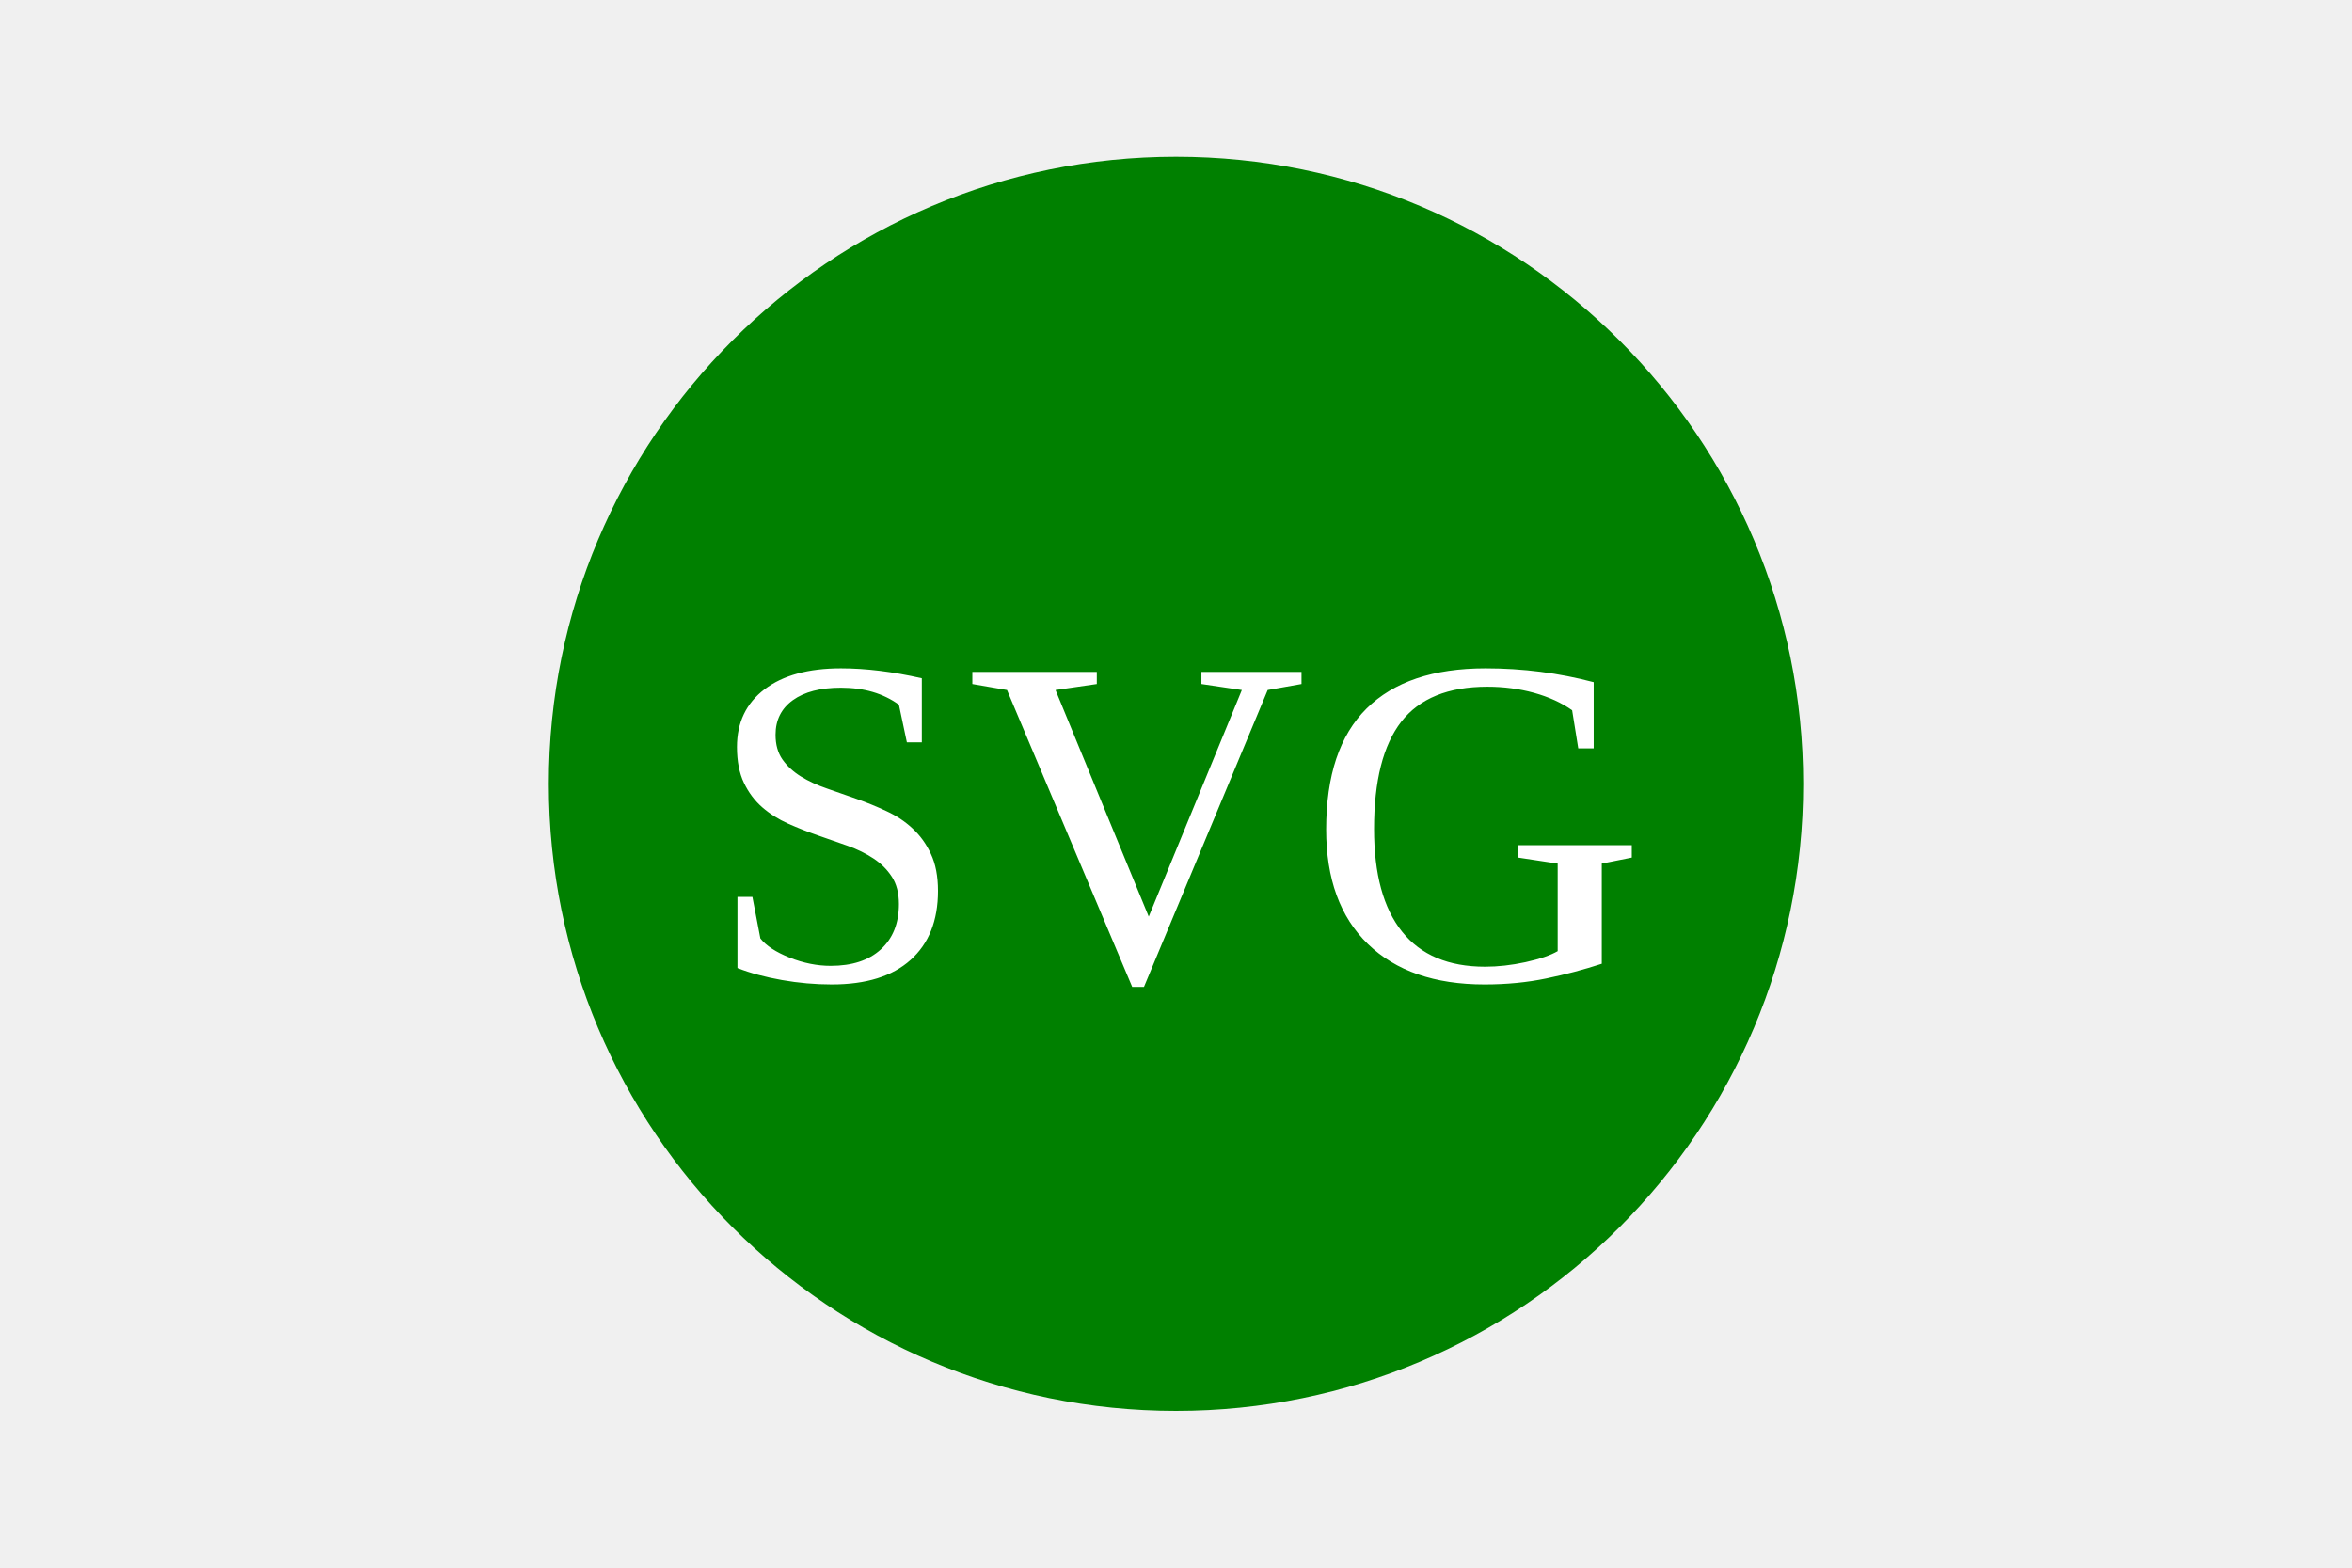
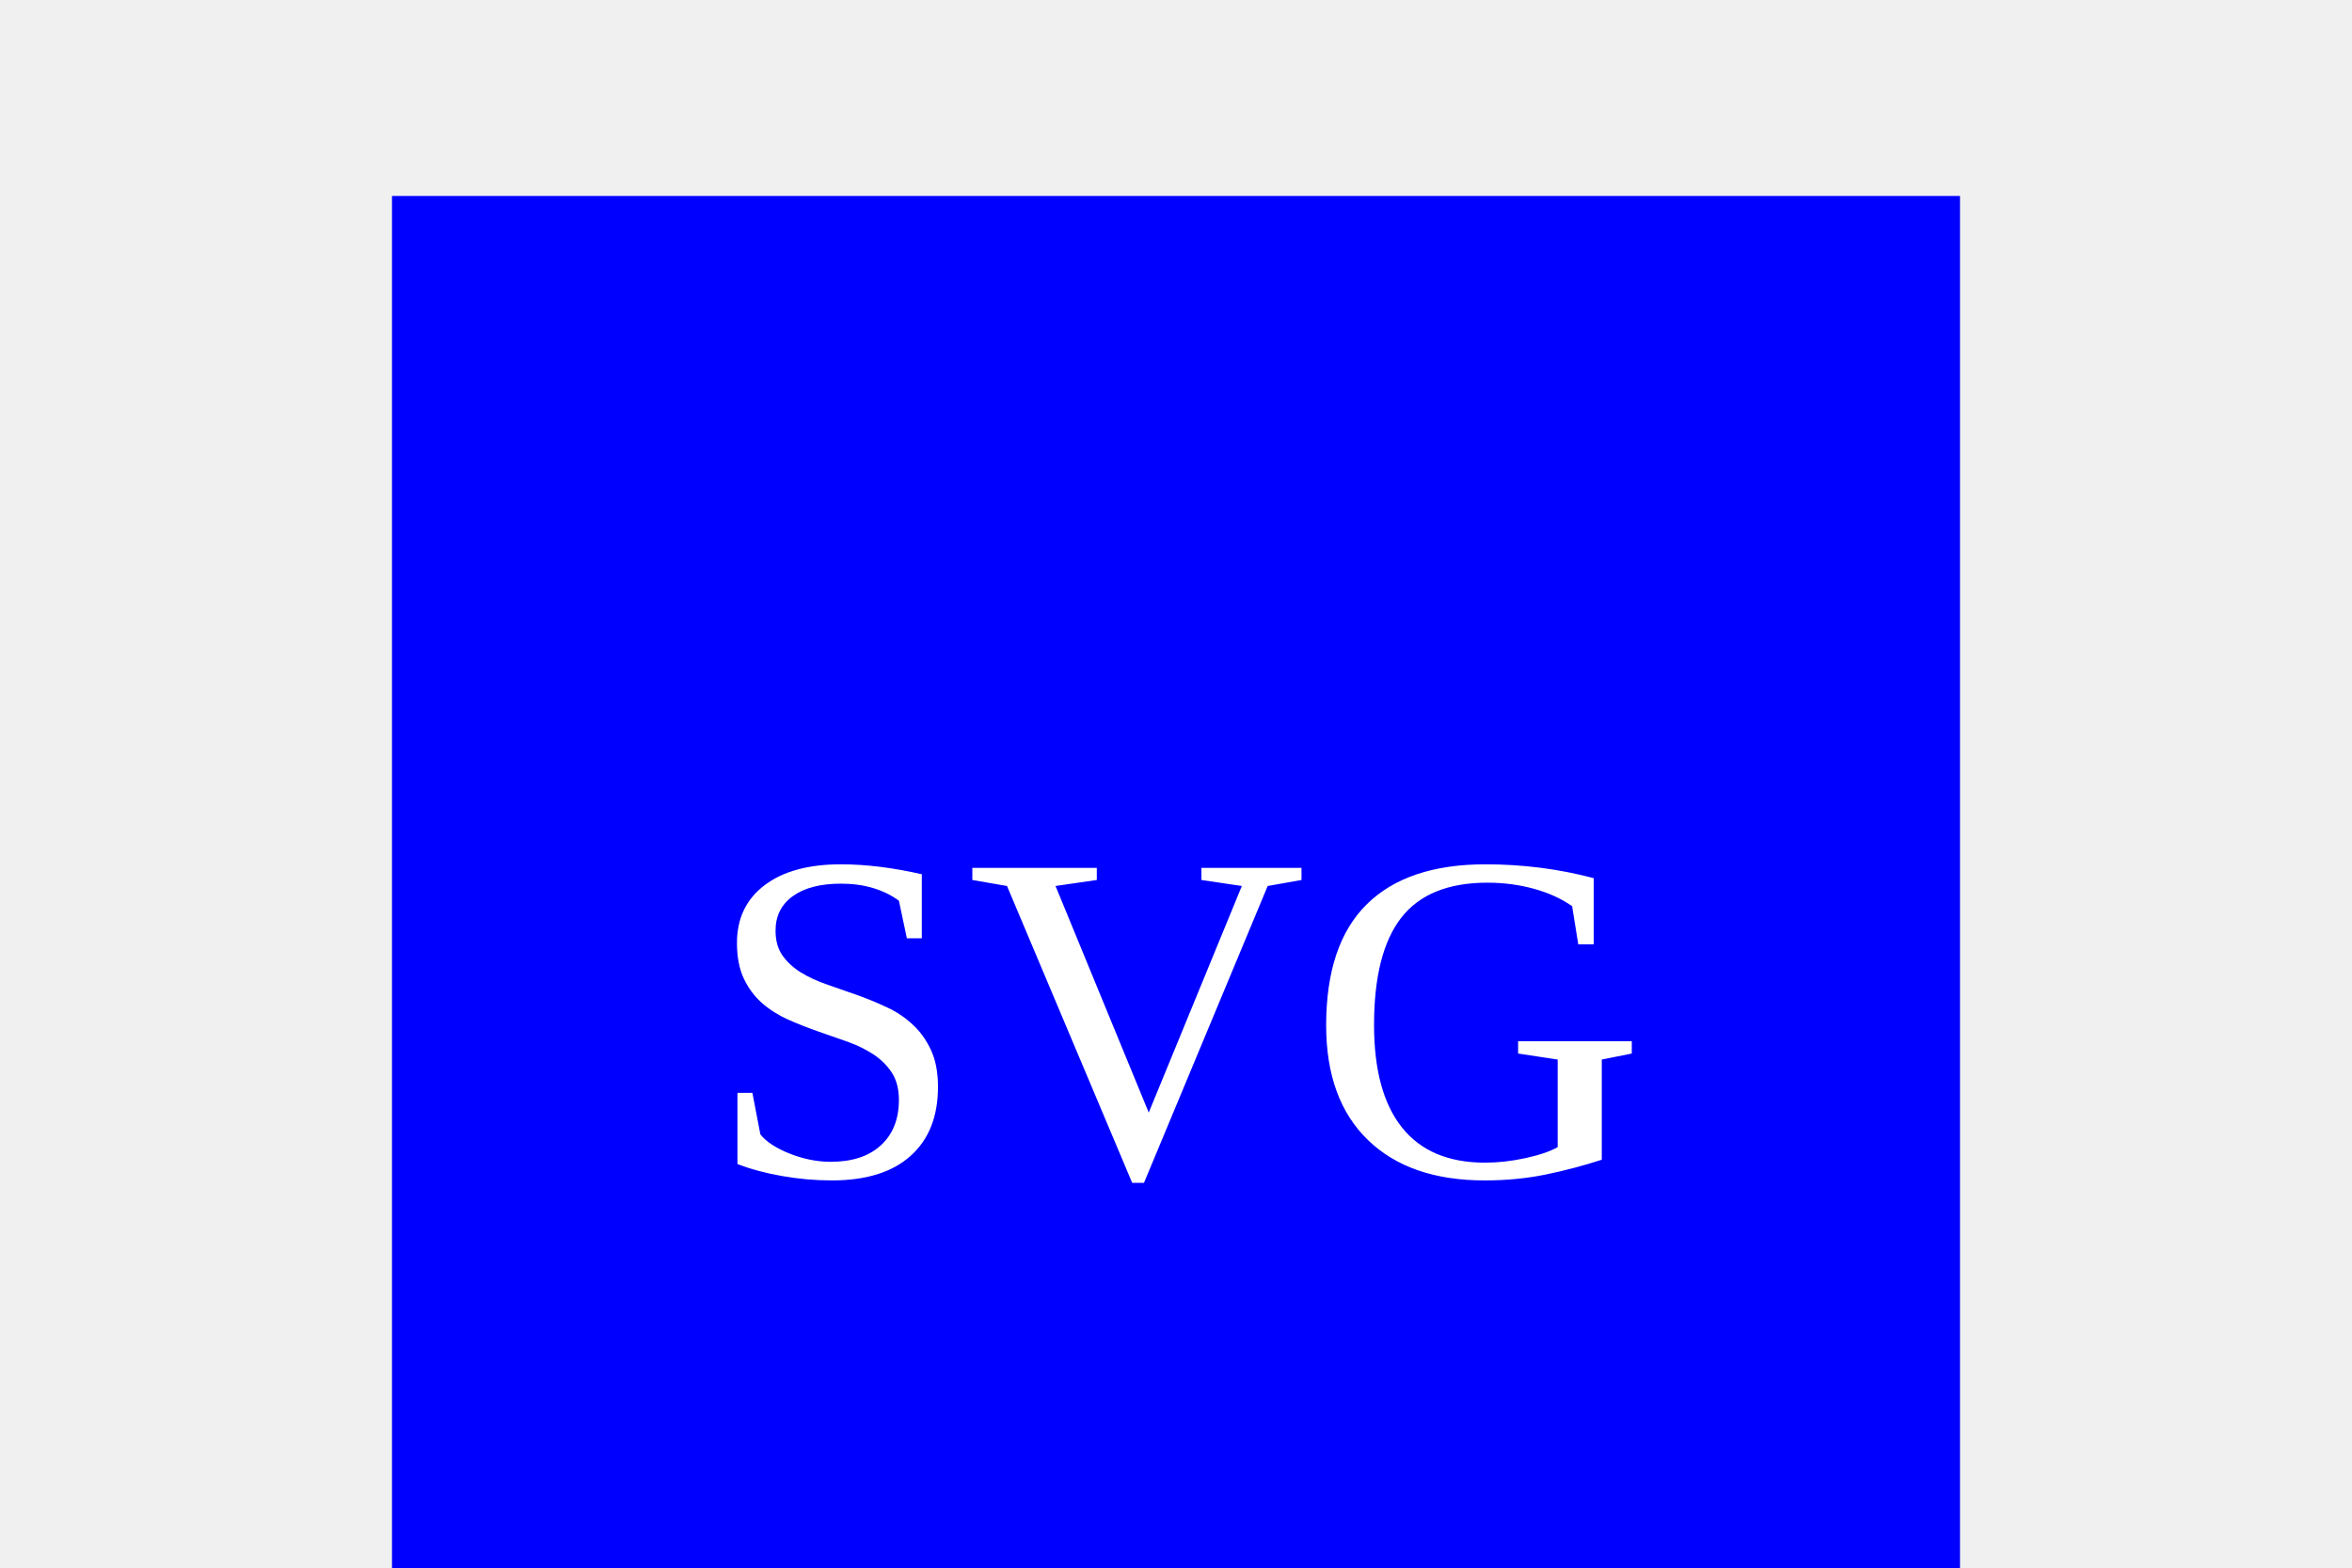
<svg xmlns="http://www.w3.org/2000/svg" version="1.1" width="300" height="200">
-   <circle cx="150" cy="100" r="80" fill="green" />
-   <text x="150" y="125" font-size="60" text-anchor="middle" fill="white">SVG</text>
+   <rect x="50" y="25" width="200" height="200" fill="blue" />
+   <text x="150" y="150" font-size="60" text-anchor="middle" fill="white">SVG</text>
</svg>
